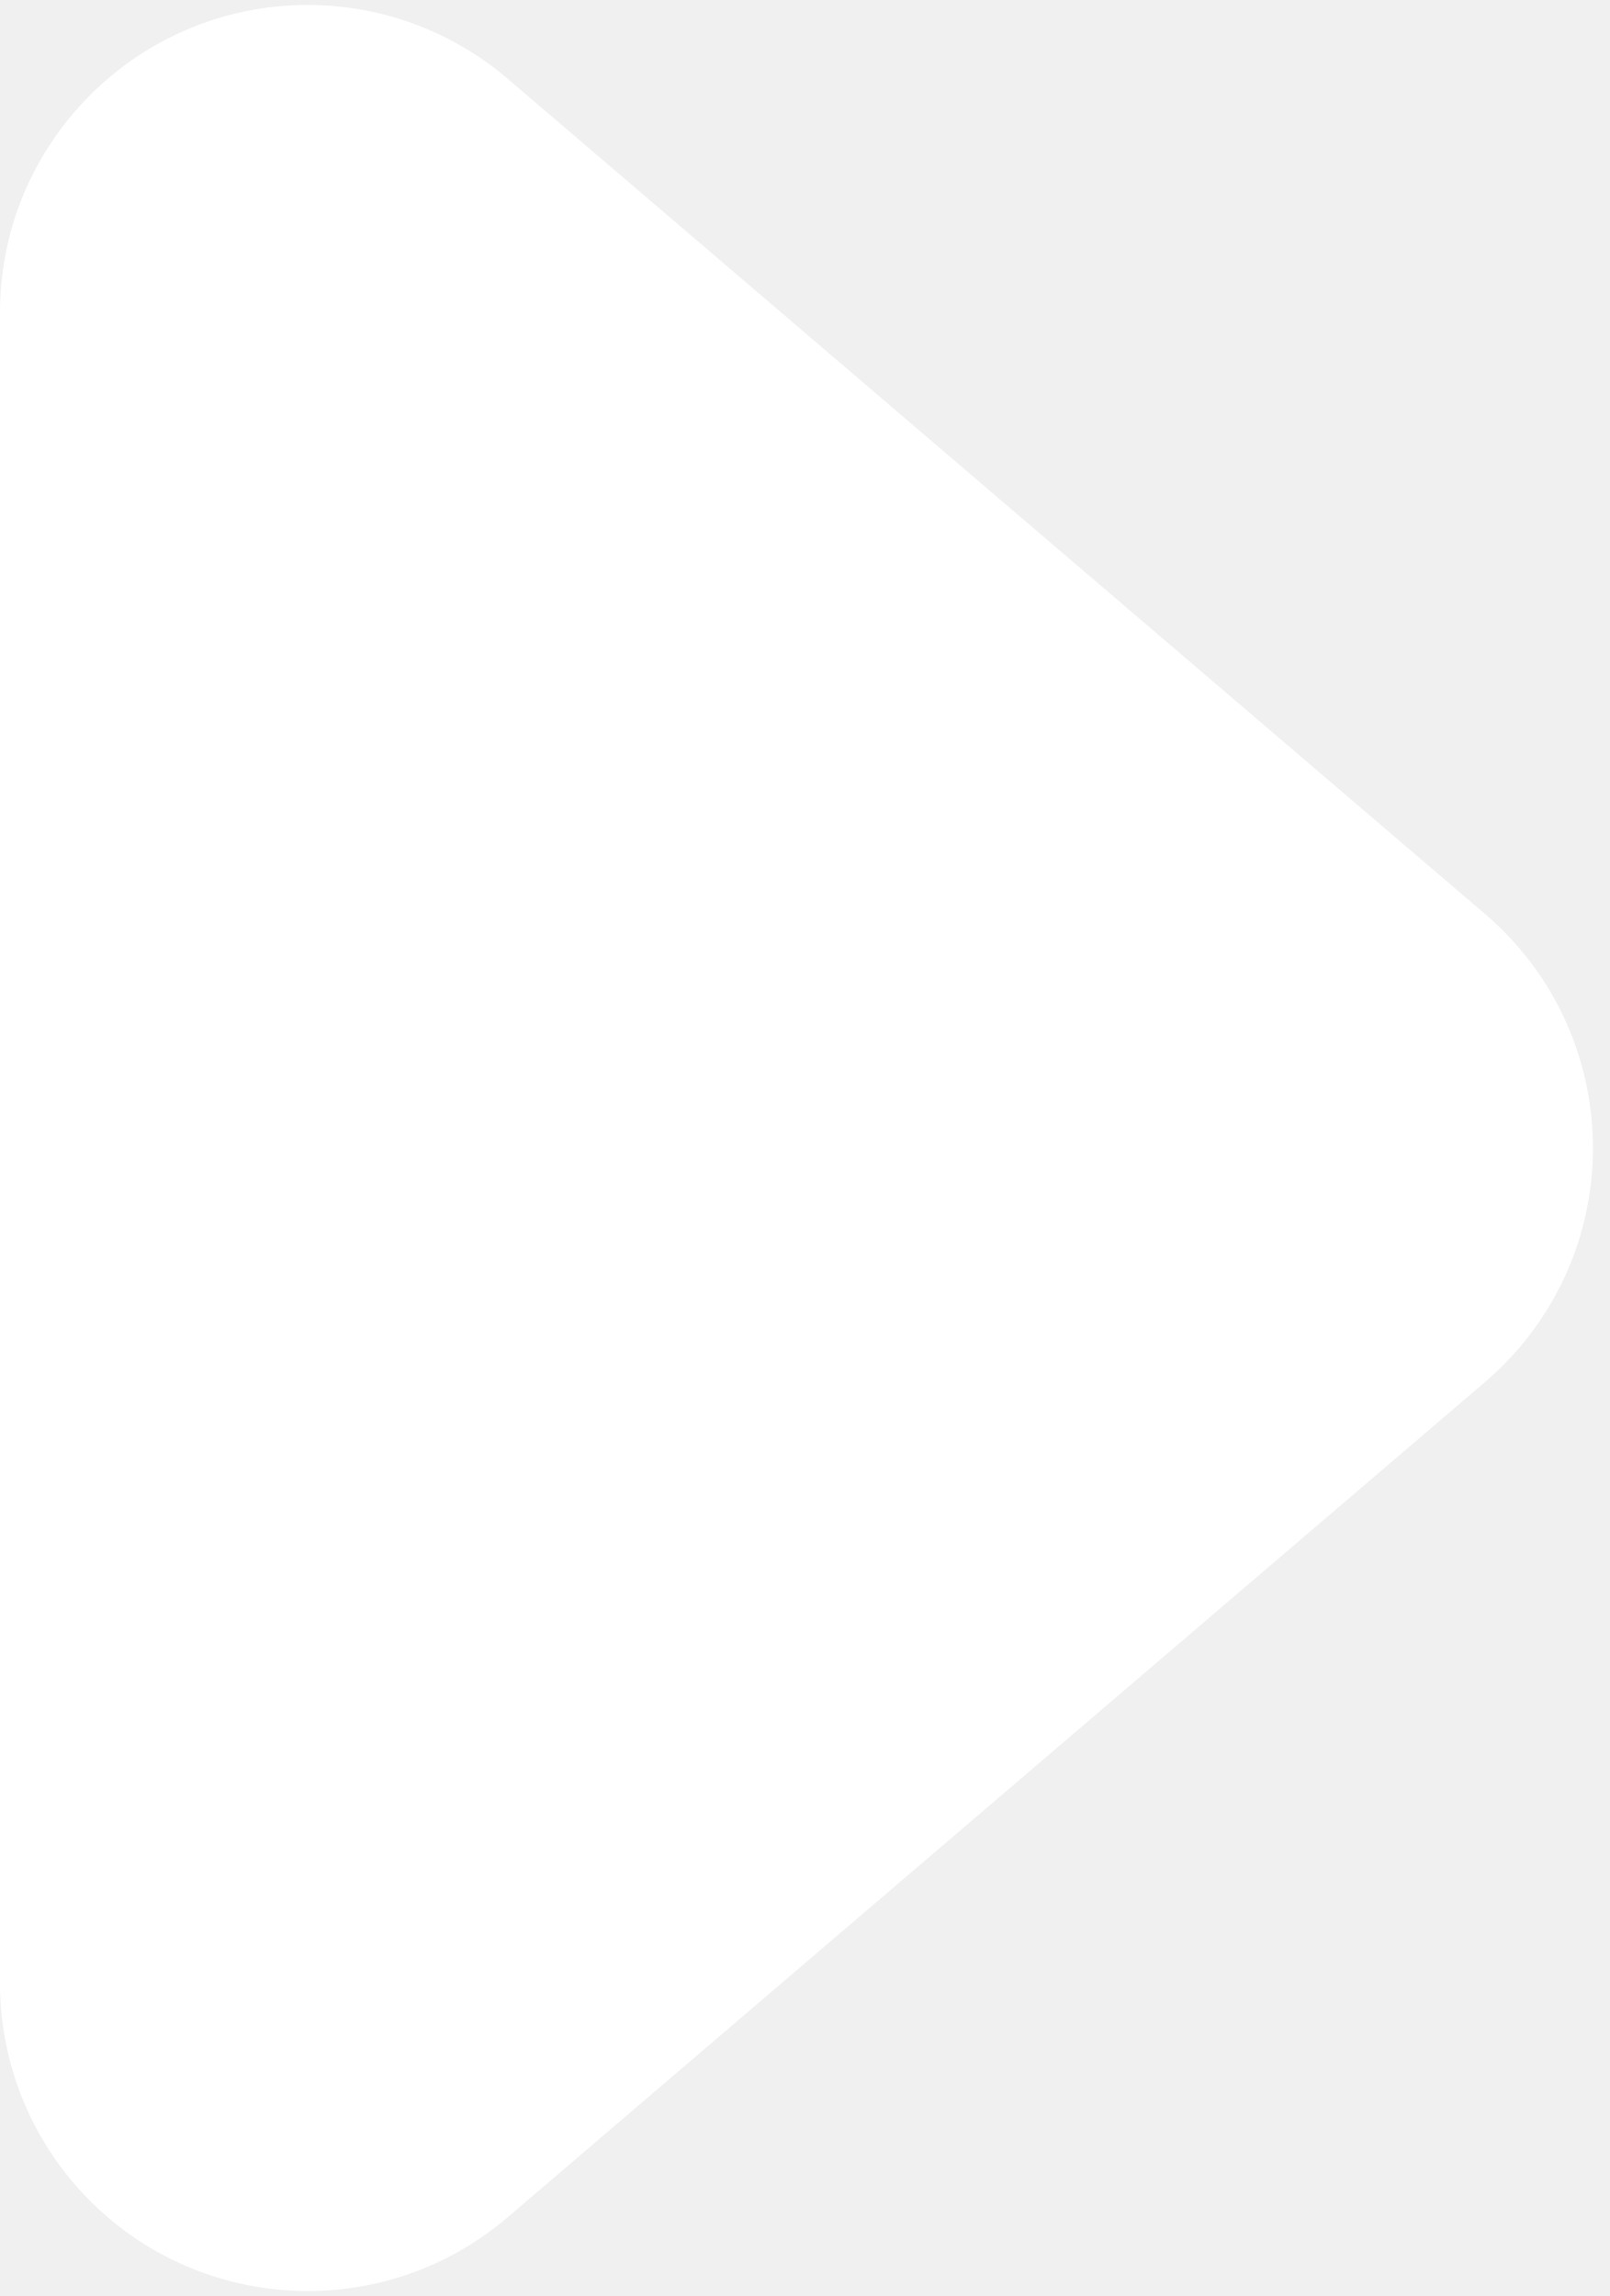
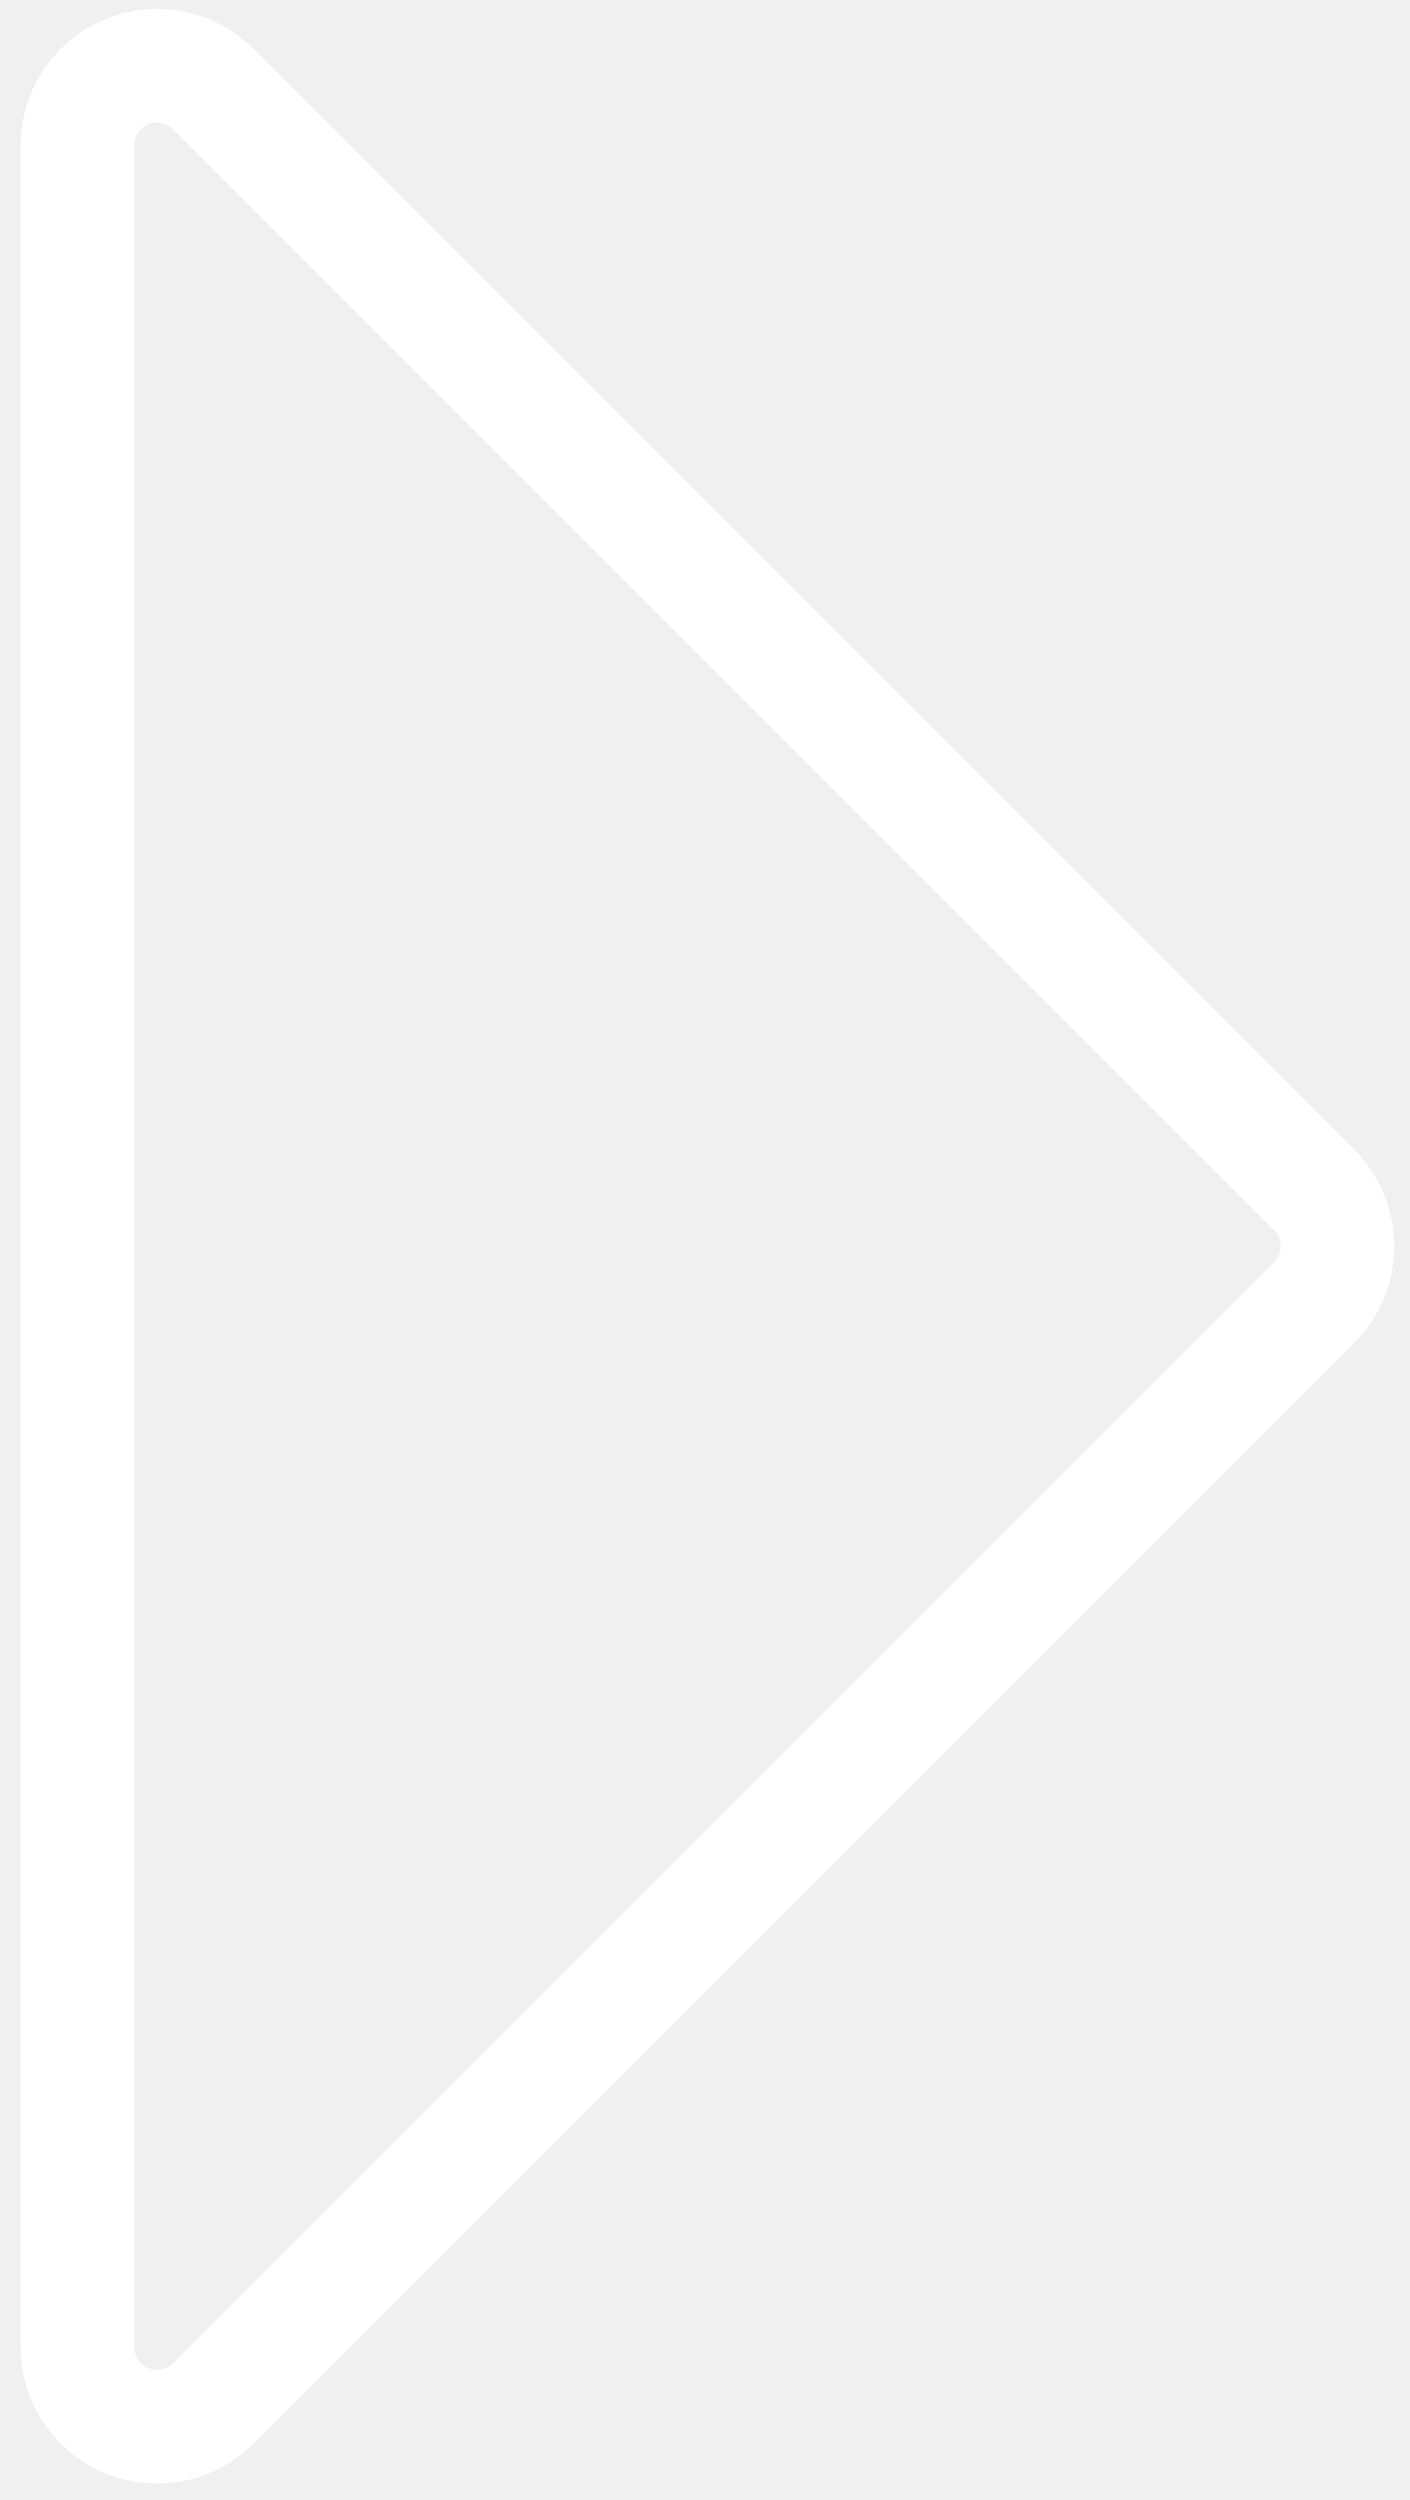
- <svg xmlns="http://www.w3.org/2000/svg" width="68px" height="97px" viewBox="0 0 68 97" version="1.1">
+ <svg xmlns="http://www.w3.org/2000/svg" width="62px" height="110px" viewBox="0 0 62 110" version="1.1">
  <defs />
  <g id="Page-1" stroke="none" stroke-width="1" fill="none" fill-rule="evenodd">
-     <g id="Artboard" transform="translate(-304, -241)" fill="#FFFFFF">
-       <path d="M325.446,244.327 L366.741,279.617 L366.741,279.617 C372.199,284.282 372.842,292.488 368.178,297.946 C367.737,298.462 367.257,298.942 366.741,299.383 L325.446,334.673 L325.446,334.673 C319.988,339.337 311.782,338.694 307.117,333.236 C305.105,330.882 304,327.887 304,324.79 L304,254.21 L304,254.21 C304,247.03 309.82,241.21 317,241.21 C320.097,241.21 323.092,242.315 325.446,244.327 Z" id="Rectangle-2" />
+     <g id="Artboard" transform="translate(-1145, -263)" stroke="#FFFFFF" stroke-width="5">
+       <path d="M1120.133,281.108 C1119.477,280.452 1118.587,280.083 1117.659,280.083 C1115.726,280.083 1114.159,281.65 1114.159,283.583 L1114.159,352.086 C1114.159,354.019 1115.726,355.586 1117.659,355.586 L1186.162,355.586 C1187.09,355.586 1187.98,355.217 1188.637,354.561 C1190.003,353.194 1190.003,350.978 1188.637,349.611 L1120.133,281.108 Z" id="Rectangle-5" transform="translate(1151.91, 317.8345) rotate(225) translate(-1151.91, -317.8345) " />
    </g>
  </g>
</svg>
